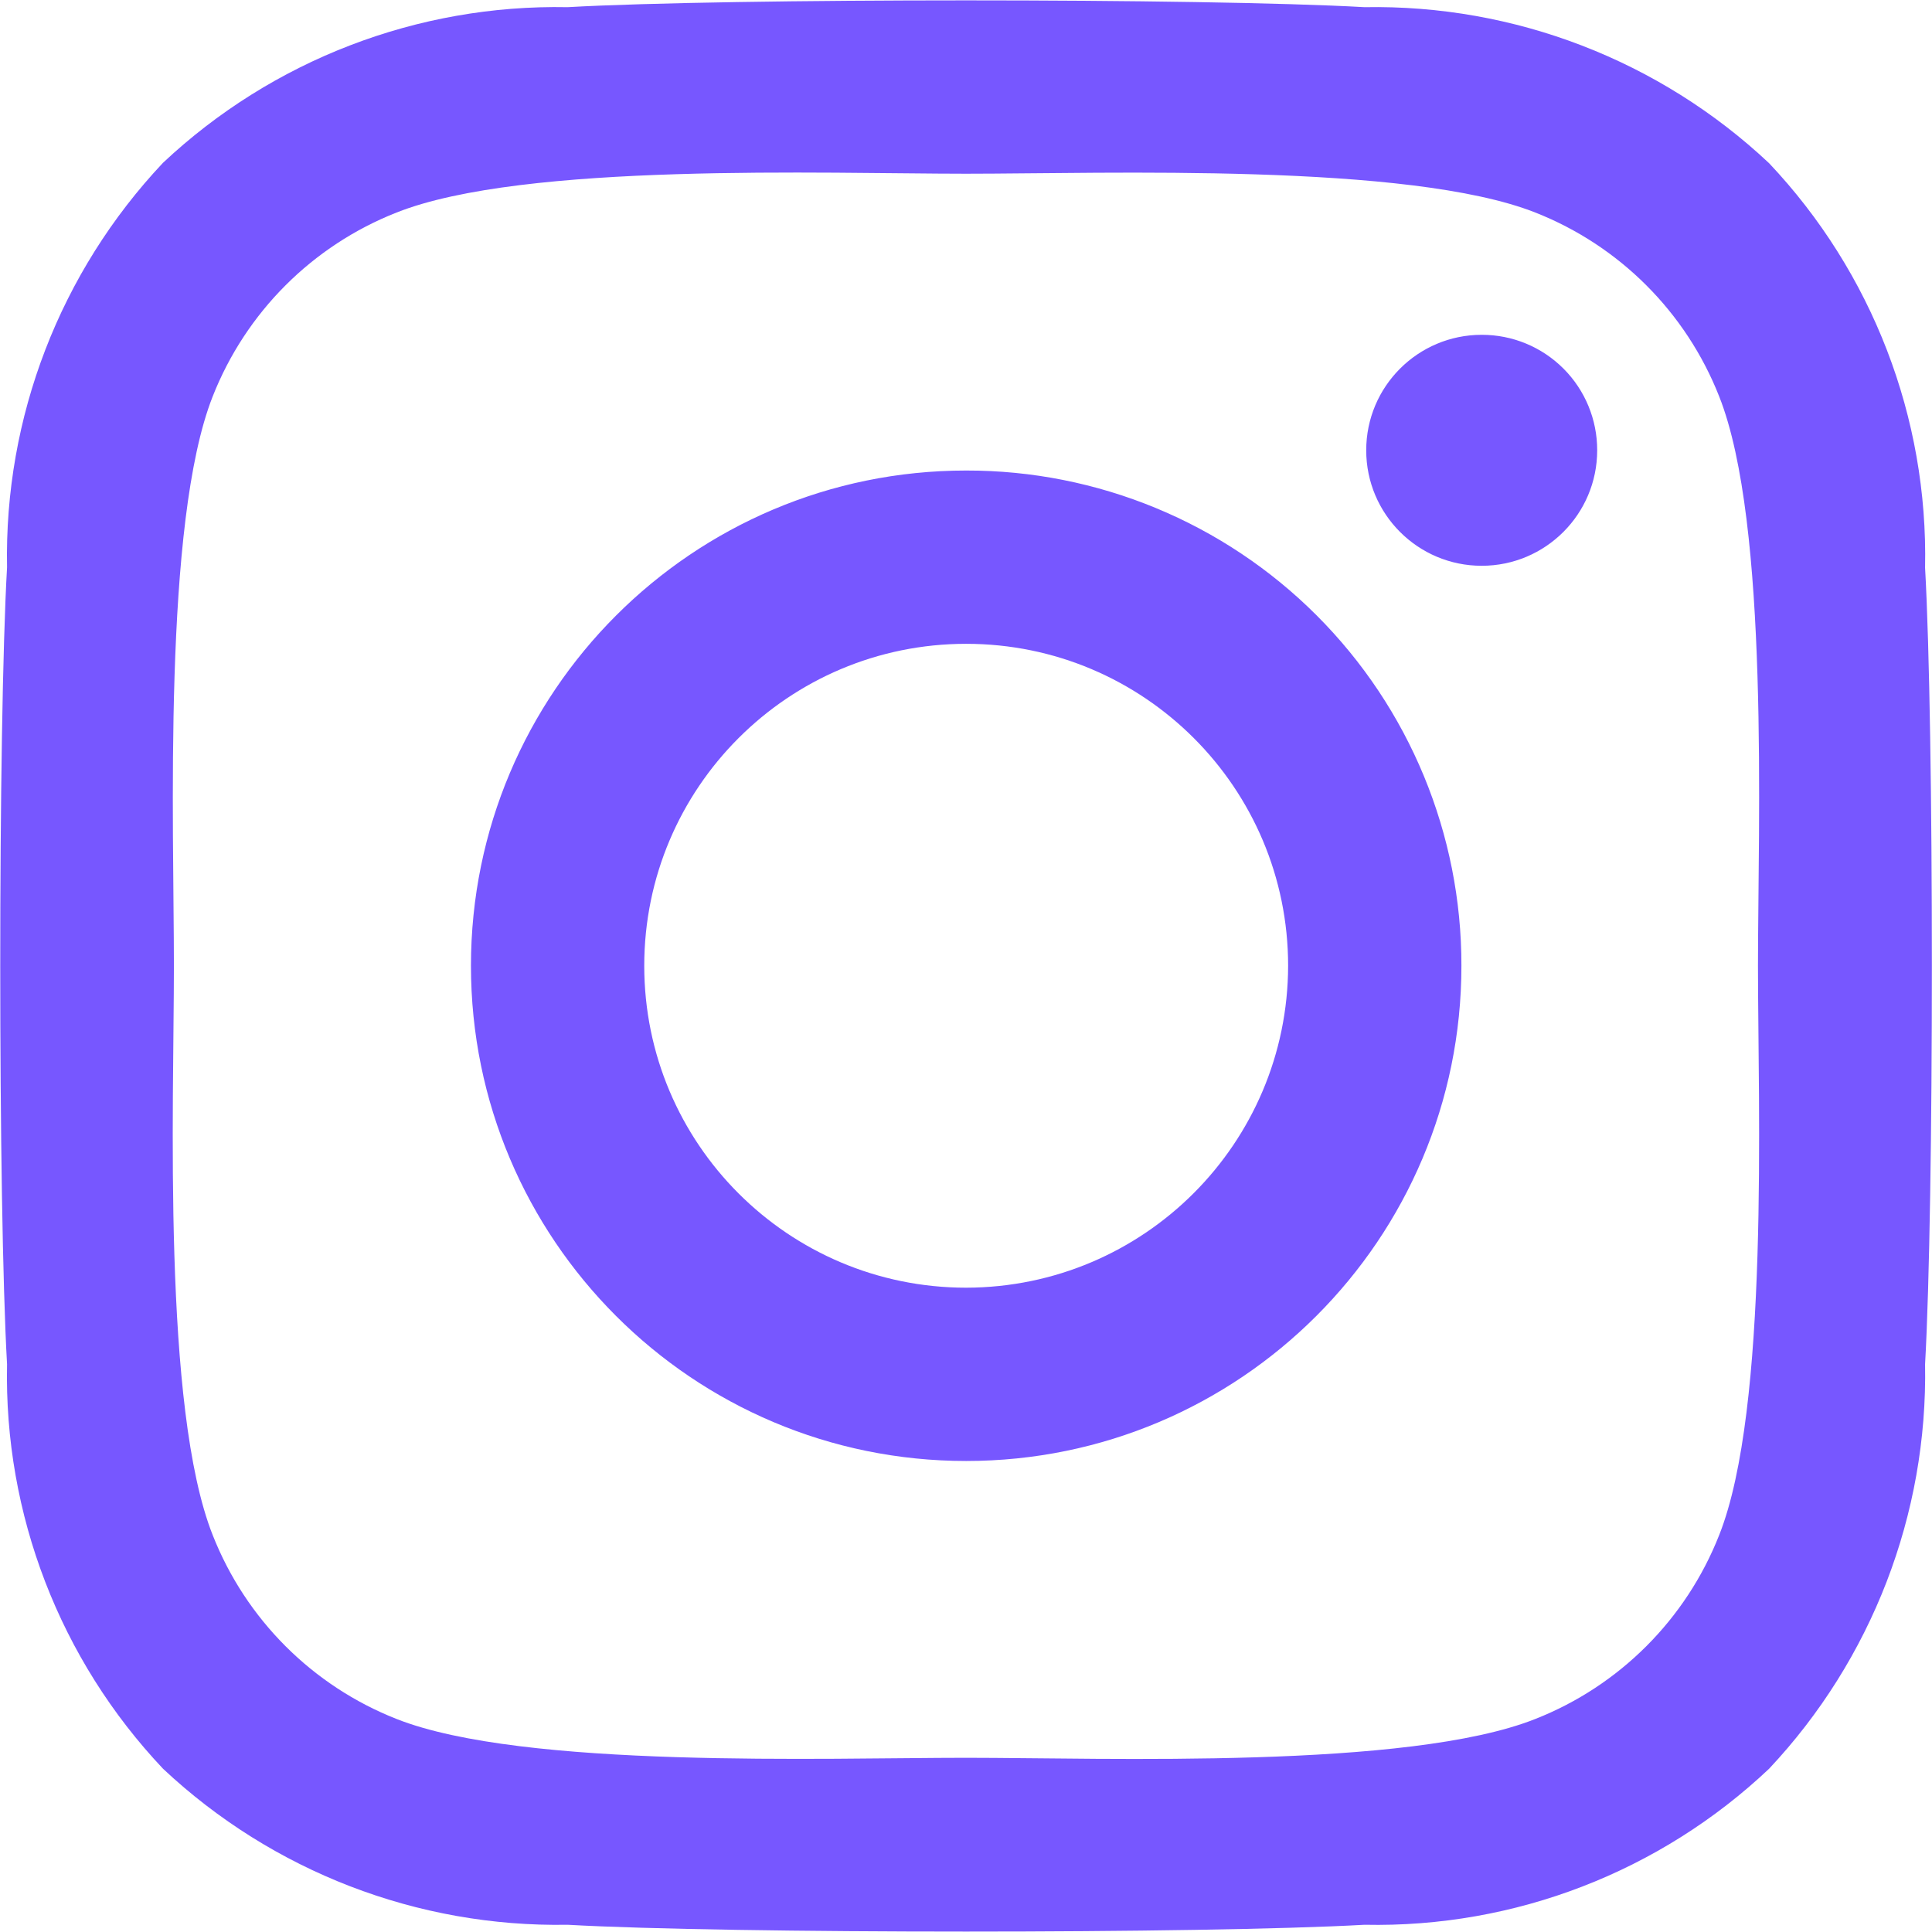
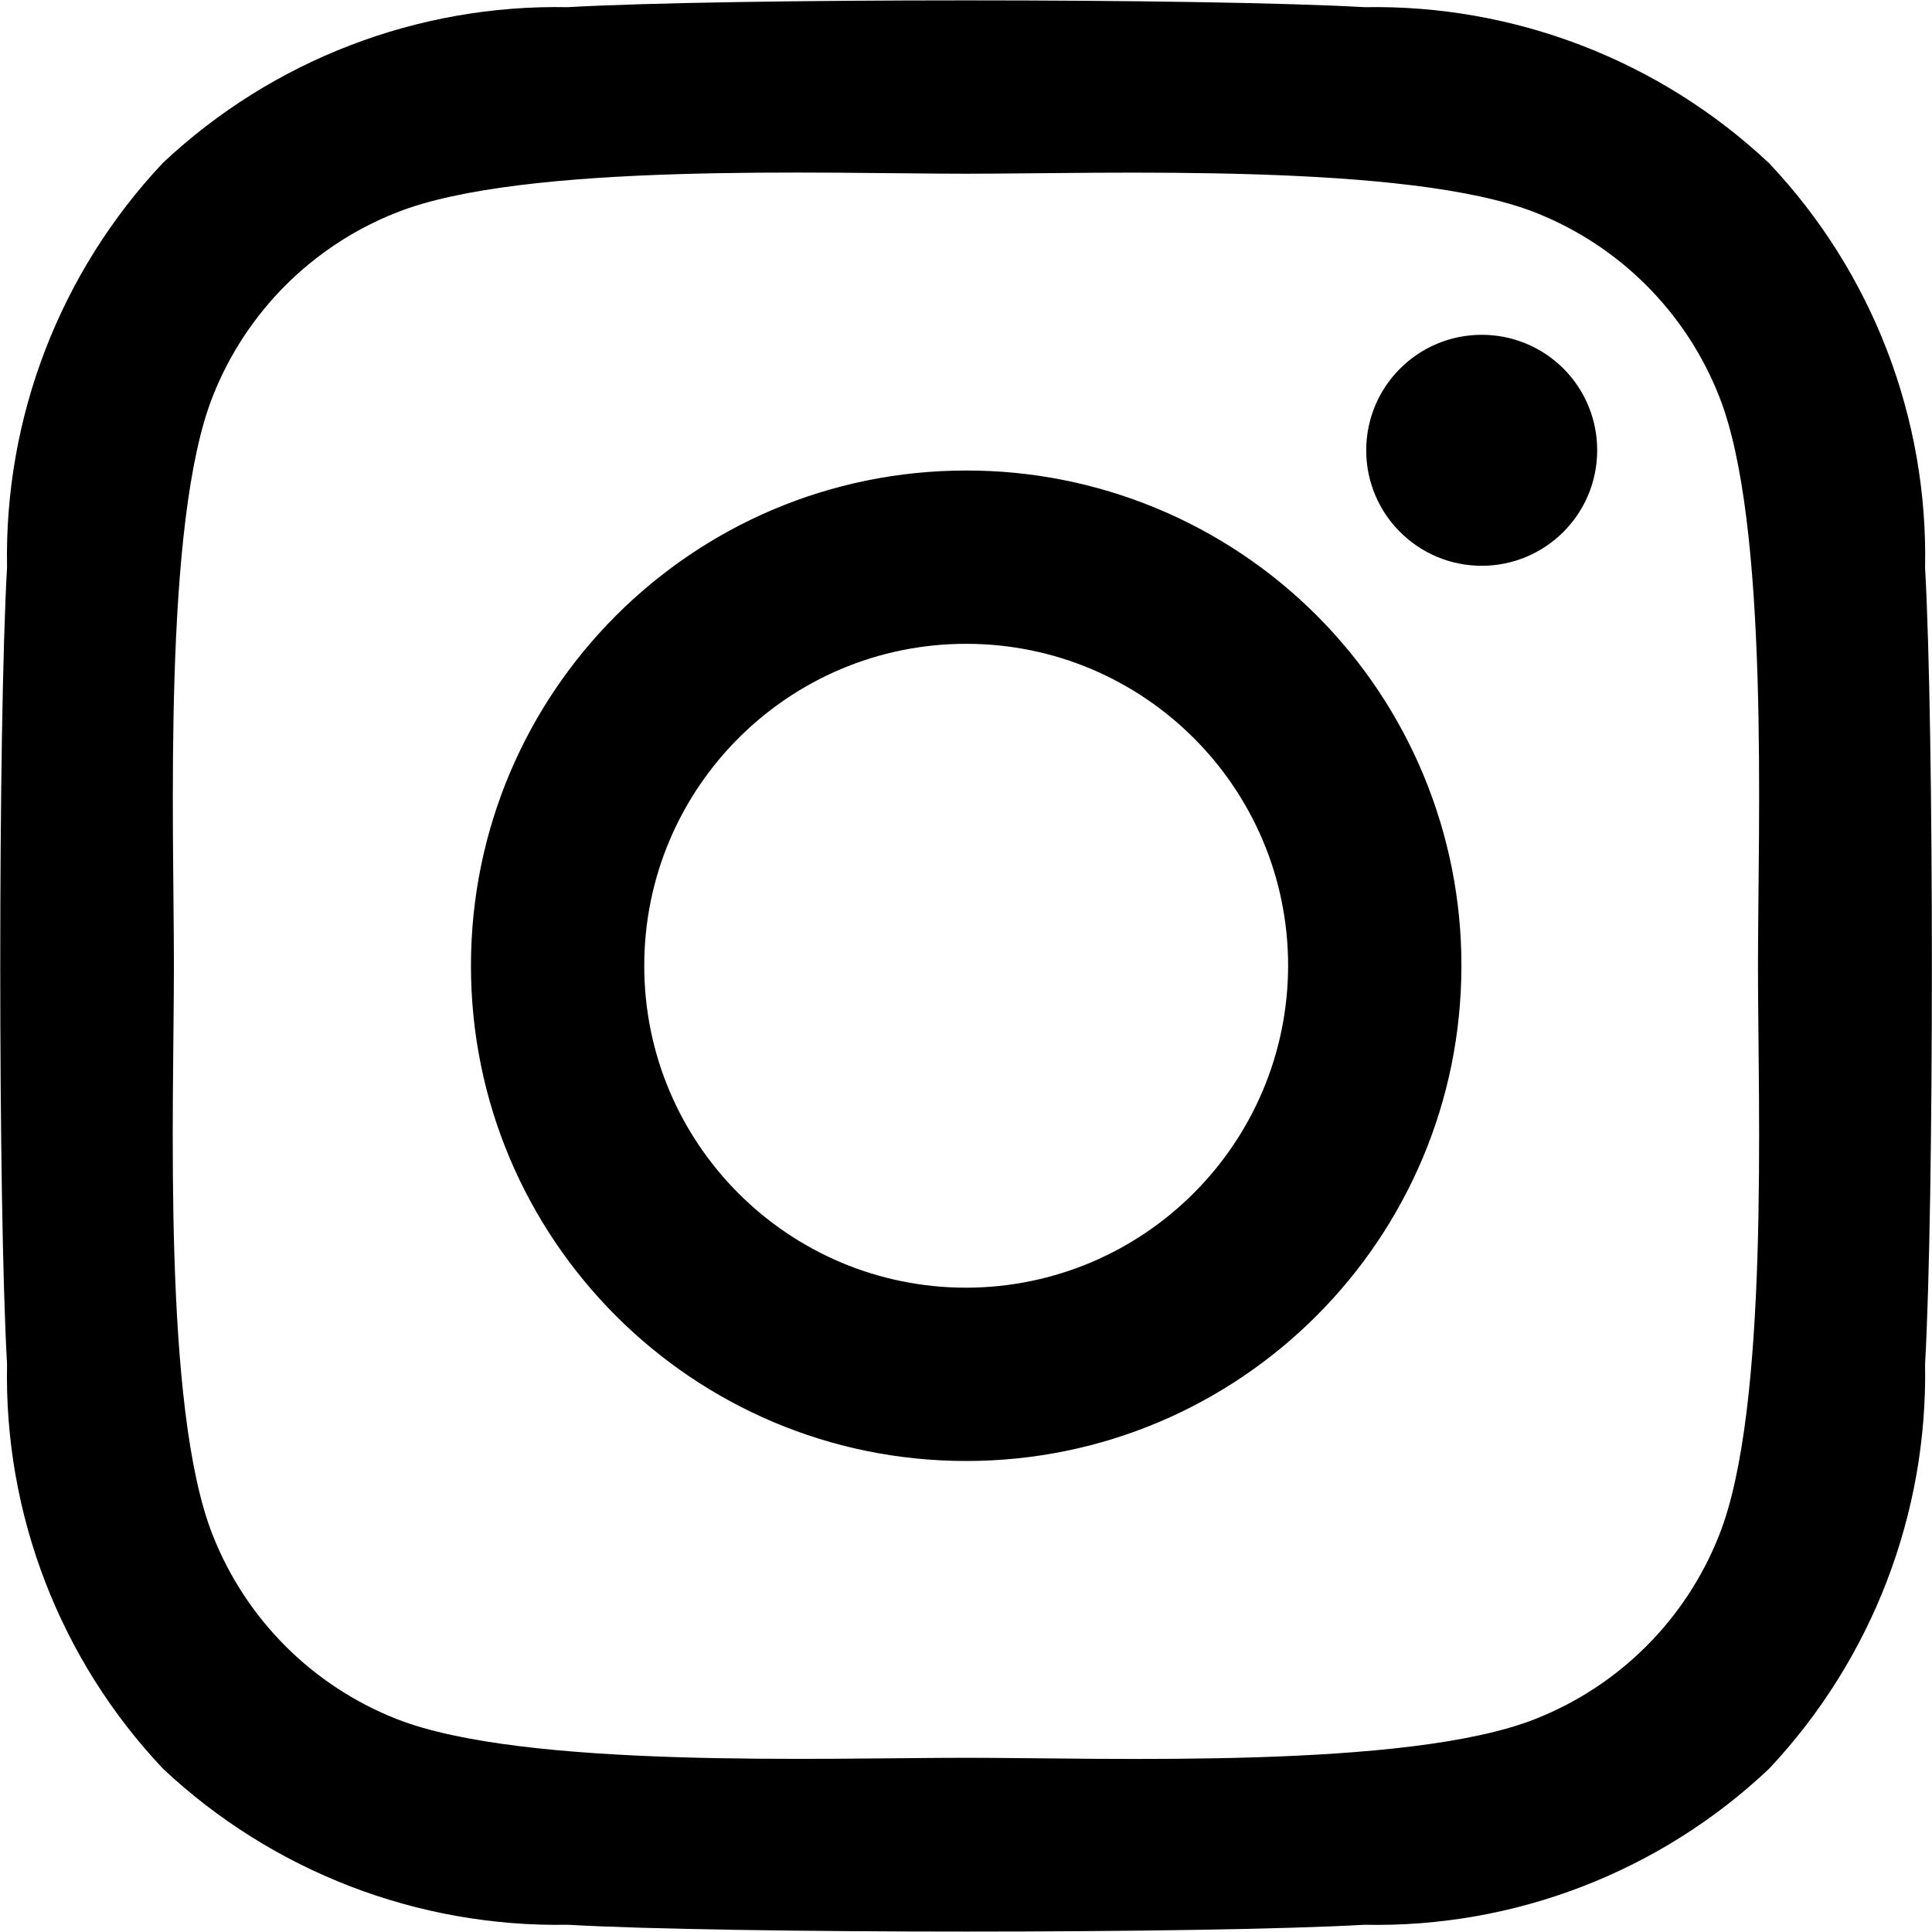
<svg xmlns="http://www.w3.org/2000/svg" width="31.518" height="31.51" viewBox="0 0 31.518 31.51">
-   <defs>
-     <style>.a{fill:#7757ff;}</style>
-   </defs>
  <path class="a" d="M15.757,9.914a8.079,8.079,0,1,0,8.079,8.079A8.066,8.066,0,0,0,15.757,9.914Zm0,13.331a5.252,5.252,0,1,1,5.252-5.252,5.262,5.262,0,0,1-5.252,5.252ZM26.051,9.584A1.884,1.884,0,1,1,24.166,7.7,1.88,1.88,0,0,1,26.051,9.584ZM31.4,11.5a9.325,9.325,0,0,0-2.545-6.6,9.387,9.387,0,0,0-6.6-2.545c-2.6-.148-10.4-.148-13,0a9.373,9.373,0,0,0-6.6,2.538,9.356,9.356,0,0,0-2.545,6.6c-.148,2.6-.148,10.4,0,13a9.325,9.325,0,0,0,2.545,6.6,9.4,9.4,0,0,0,6.6,2.545c2.6.148,10.4.148,13,0a9.325,9.325,0,0,0,6.6-2.545,9.387,9.387,0,0,0,2.545-6.6c.148-2.6.148-10.392,0-12.994ZM28.041,27.281a5.318,5.318,0,0,1-3,3c-2.074.823-7,.633-9.288.633s-7.221.183-9.288-.633a5.318,5.318,0,0,1-3-3c-.823-2.074-.633-7-.633-9.288s-.183-7.221.633-9.288a5.318,5.318,0,0,1,3-3c2.074-.823,7-.633,9.288-.633s7.221-.183,9.288.633a5.318,5.318,0,0,1,3,3c.823,2.074.633,7,.633,9.288S28.863,25.214,28.041,27.281Z" transform="translate(0.005 -2.238)" />
</svg>
